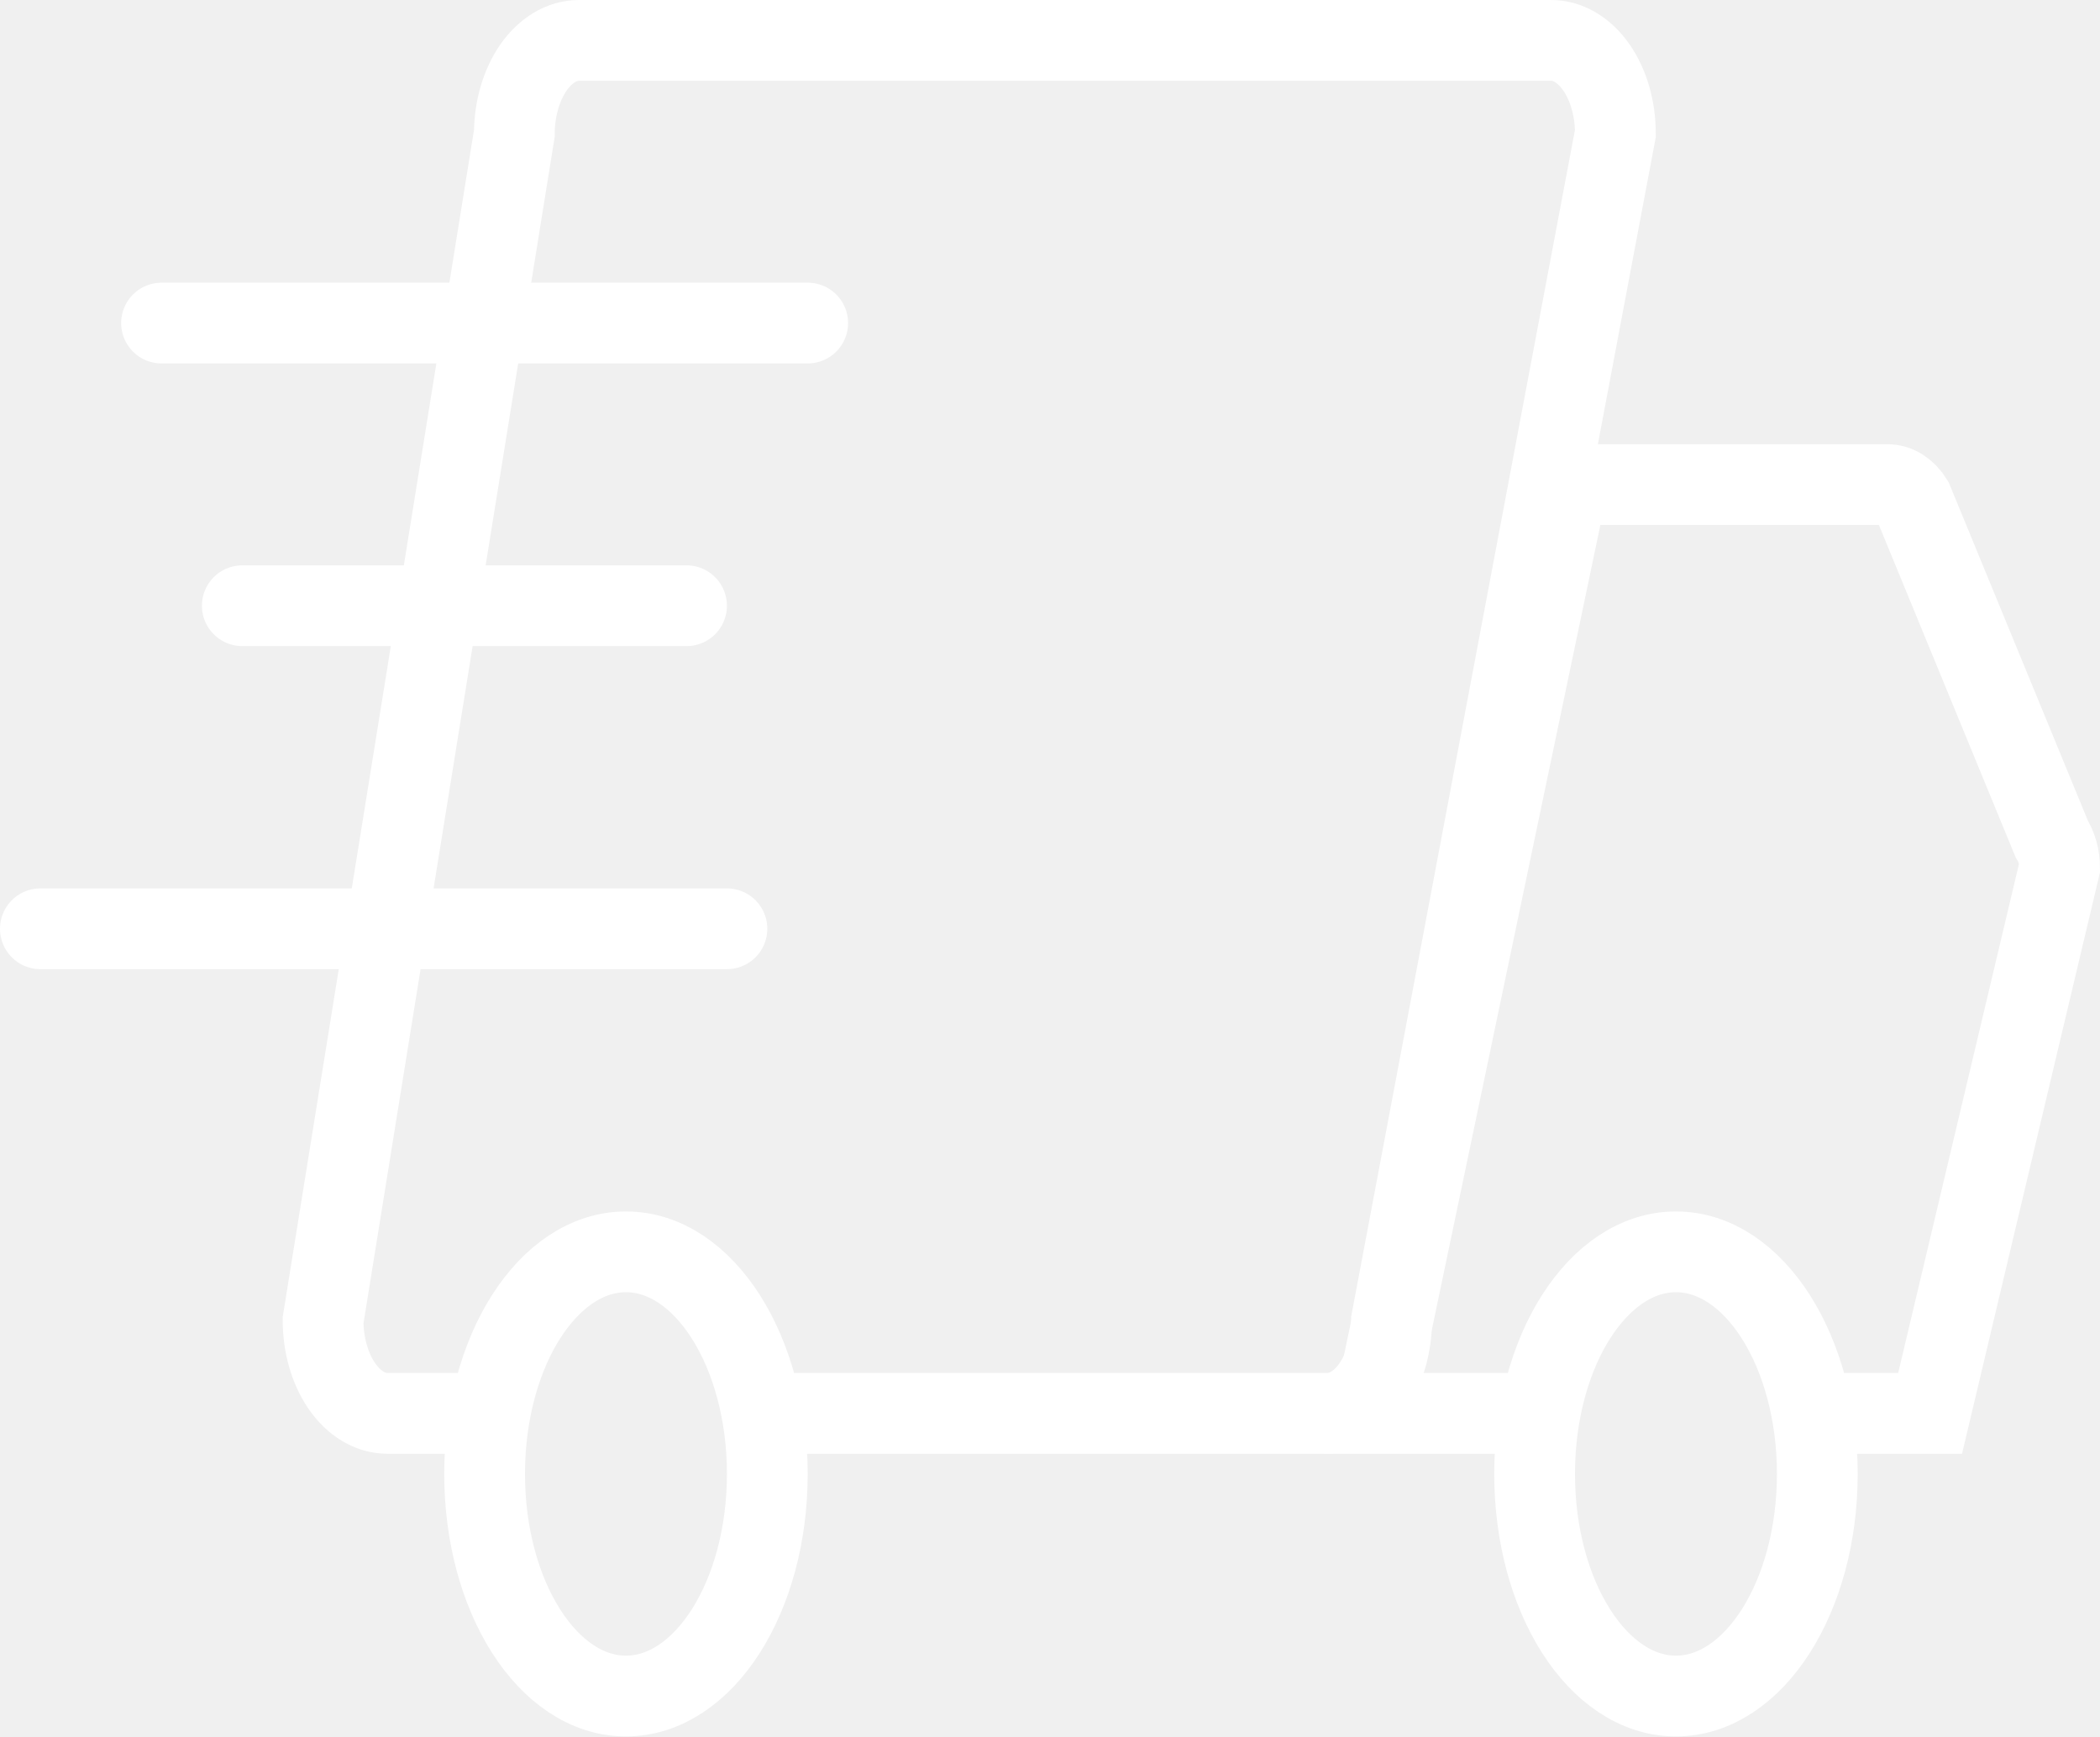
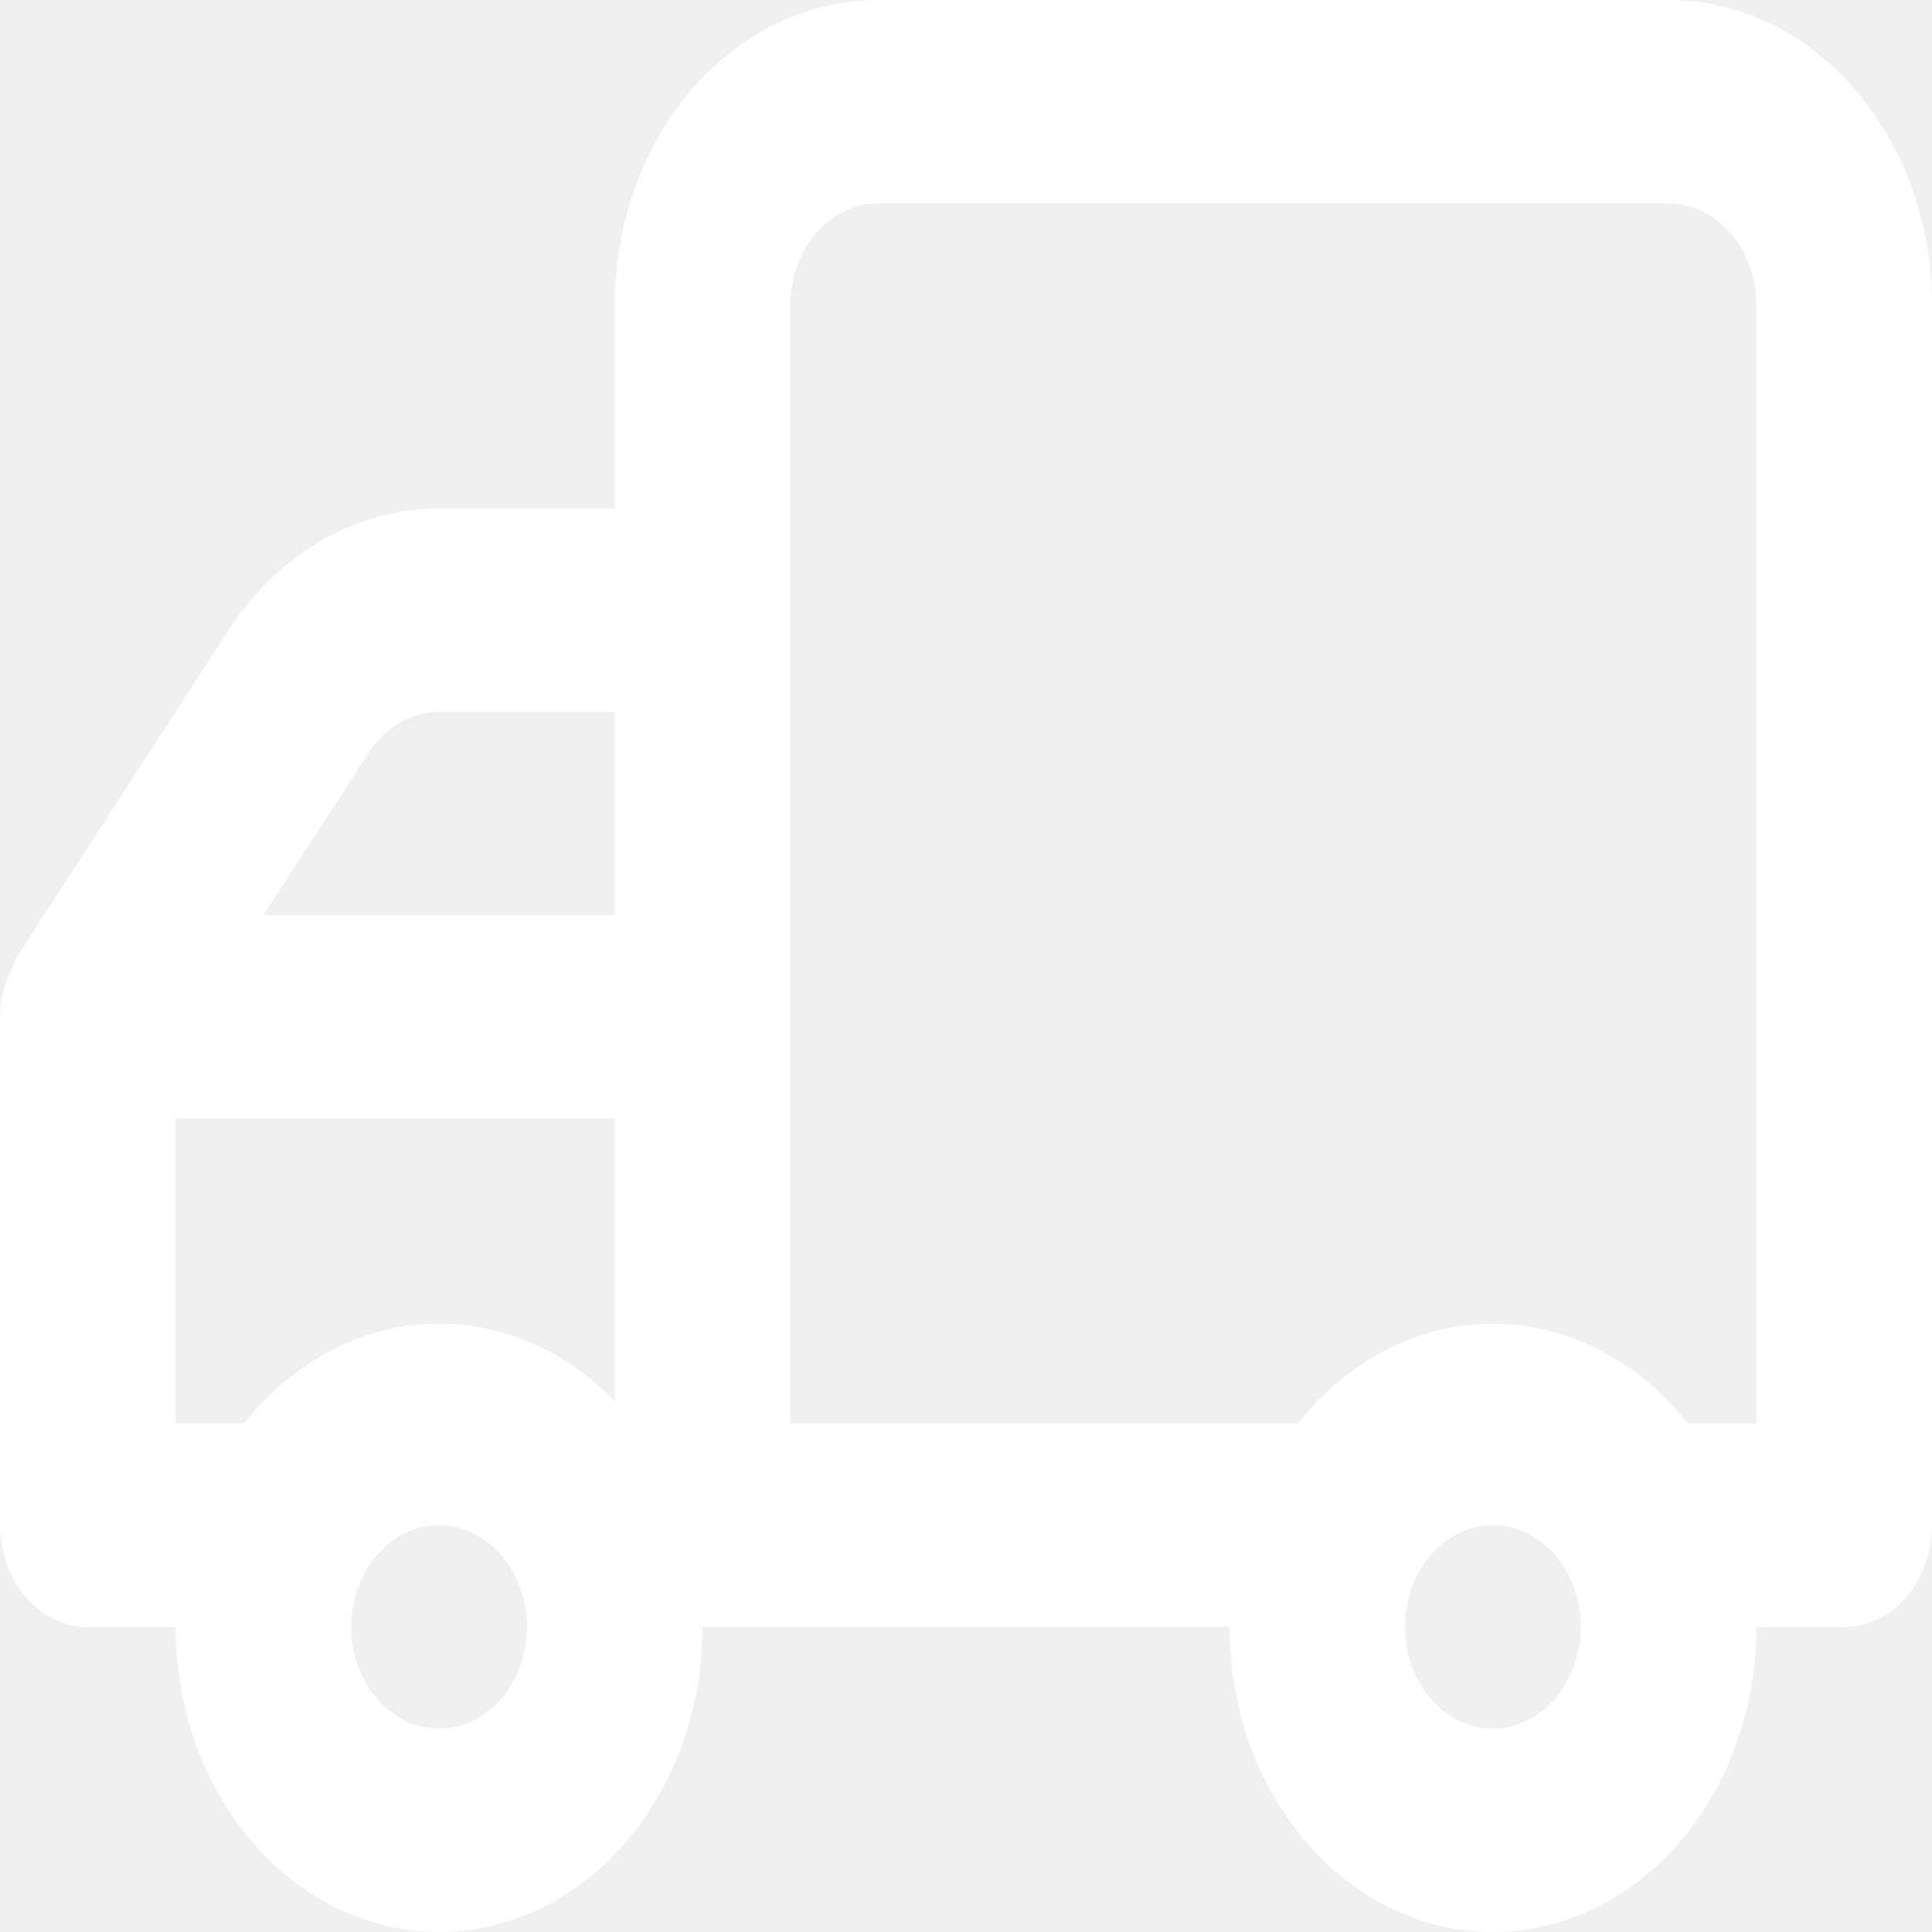
- <svg xmlns="http://www.w3.org/2000/svg" width="52" height="43" viewBox="0 0 52 43" fill="none">
-   <path d="M18.193 35H32.867C33.289 35 33.694 34.757 33.992 34.325C34.291 33.893 34.458 33.306 34.458 32.695L40 3.305C40 3 39.958 2.698 39.877 2.417C39.796 2.135 39.677 1.88 39.527 1.666C39.377 1.451 39.2 1.282 39.004 1.168C38.809 1.053 38.6 0.997 38.39 1H14.338C13.915 1 13.509 1.243 13.209 1.674C12.909 2.106 12.739 2.693 12.736 3.305L8 32.695C8 33.306 8.168 33.893 8.466 34.325C8.765 34.757 9.169 35 9.591 35H11.657" stroke="white" stroke-width="2" />
-   <path d="M37.342 35H34L38.816 12H46.733C46.852 12 46.97 12.035 47.078 12.104C47.186 12.173 47.282 12.274 47.359 12.399L50.807 20.78C50.931 20.975 50.999 21.225 51 21.485L47.793 35H44.325" stroke="white" stroke-width="2" />
-   <path d="M15.5 42C17.433 42 19 39.538 19 36.5C19 33.462 17.433 31 15.5 31C13.567 31 12 33.462 12 36.5C12 39.538 13.567 42 15.5 42Z" stroke="white" stroke-width="2" />
-   <path d="M41.5 42C43.433 42 45 39.538 45 36.5C45 33.462 43.433 31 41.5 31C39.567 31 38 33.462 38 36.5C38 39.538 39.567 42 41.5 42Z" stroke="white" stroke-width="2" />
-   <path d="M20 8H4" stroke="white" stroke-width="2" stroke-linecap="round" />
-   <path d="M17 15H6" stroke="white" stroke-width="2" stroke-linecap="round" />
-   <path d="M18 23H1" stroke="white" stroke-width="2" stroke-linecap="round" />
+ <svg xmlns="http://www.w3.org/2000/svg" width="50" height="50" viewBox="0 0 50 50" fill="none">
+   <path d="M0 26.316V39.474C0 40.172 0.239 40.841 0.666 41.334C1.092 41.828 1.67 42.105 2.273 42.105H4.545C4.545 44.199 5.264 46.207 6.542 47.688C7.821 49.168 9.555 50 11.364 50C13.172 50 14.906 49.168 16.185 47.688C17.463 46.207 18.182 44.199 18.182 42.105H31.818C31.818 44.199 32.536 46.207 33.815 47.688C35.094 49.168 36.828 50 38.636 50C40.445 50 42.179 49.168 43.458 47.688C44.736 46.207 45.455 44.199 45.455 42.105H47.727C48.33 42.105 48.908 41.828 49.334 41.334C49.761 40.841 50 40.172 50 39.474V7.895C50 5.801 49.282 3.793 48.003 2.312C46.724 0.832 44.99 0 43.182 0H22.727C20.919 0 19.185 0.832 17.906 2.312C16.627 3.793 15.909 5.801 15.909 7.895V13.158H11.364C10.305 13.158 9.261 13.443 8.314 13.991C7.368 14.54 6.544 15.335 5.909 16.316L0.455 24.737C0.388 24.851 0.335 24.975 0.295 25.105L0.159 25.395C0.059 25.688 0.005 26 0 26.316ZM36.364 42.105C36.364 41.585 36.497 41.076 36.747 40.643C36.996 40.211 37.351 39.873 37.767 39.674C38.182 39.475 38.639 39.423 39.08 39.524C39.521 39.626 39.926 39.876 40.243 40.245C40.561 40.612 40.778 41.081 40.865 41.592C40.953 42.102 40.908 42.632 40.736 43.112C40.564 43.593 40.273 44.004 39.899 44.293C39.525 44.583 39.086 44.737 38.636 44.737C38.034 44.737 37.456 44.46 37.029 43.966C36.603 43.473 36.364 42.803 36.364 42.105ZM20.454 7.895C20.454 7.197 20.694 6.527 21.12 6.034C21.546 5.54 22.125 5.263 22.727 5.263H43.182C43.785 5.263 44.363 5.54 44.789 6.034C45.215 6.527 45.455 7.197 45.455 7.895V36.842H43.682C43.043 36.028 42.264 35.378 41.395 34.932C40.526 34.487 39.587 34.257 38.636 34.257C37.686 34.257 36.747 34.487 35.878 34.932C35.009 35.378 34.23 36.028 33.591 36.842H20.454V7.895ZM15.909 23.684H6.818L9.545 19.474C9.757 19.147 10.032 18.882 10.347 18.699C10.663 18.516 11.011 18.421 11.364 18.421H15.909V23.684ZM9.091 42.105C9.091 41.585 9.224 41.076 9.474 40.643C9.724 40.211 10.079 39.873 10.494 39.674C10.909 39.475 11.366 39.423 11.807 39.524C12.248 39.626 12.653 39.876 12.971 40.245C13.289 40.612 13.505 41.081 13.593 41.592C13.68 42.102 13.635 42.632 13.463 43.112C13.291 43.593 13 44.004 12.626 44.293C12.252 44.583 11.813 44.737 11.364 44.737C10.761 44.737 10.183 44.46 9.757 43.966C9.33 43.473 9.091 42.803 9.091 42.105ZM4.545 28.947H15.909V36.263C14.568 34.875 12.807 34.157 11.011 34.266C9.214 34.374 7.528 35.3 6.318 36.842H4.545V28.947Z" fill="white" />
</svg>
